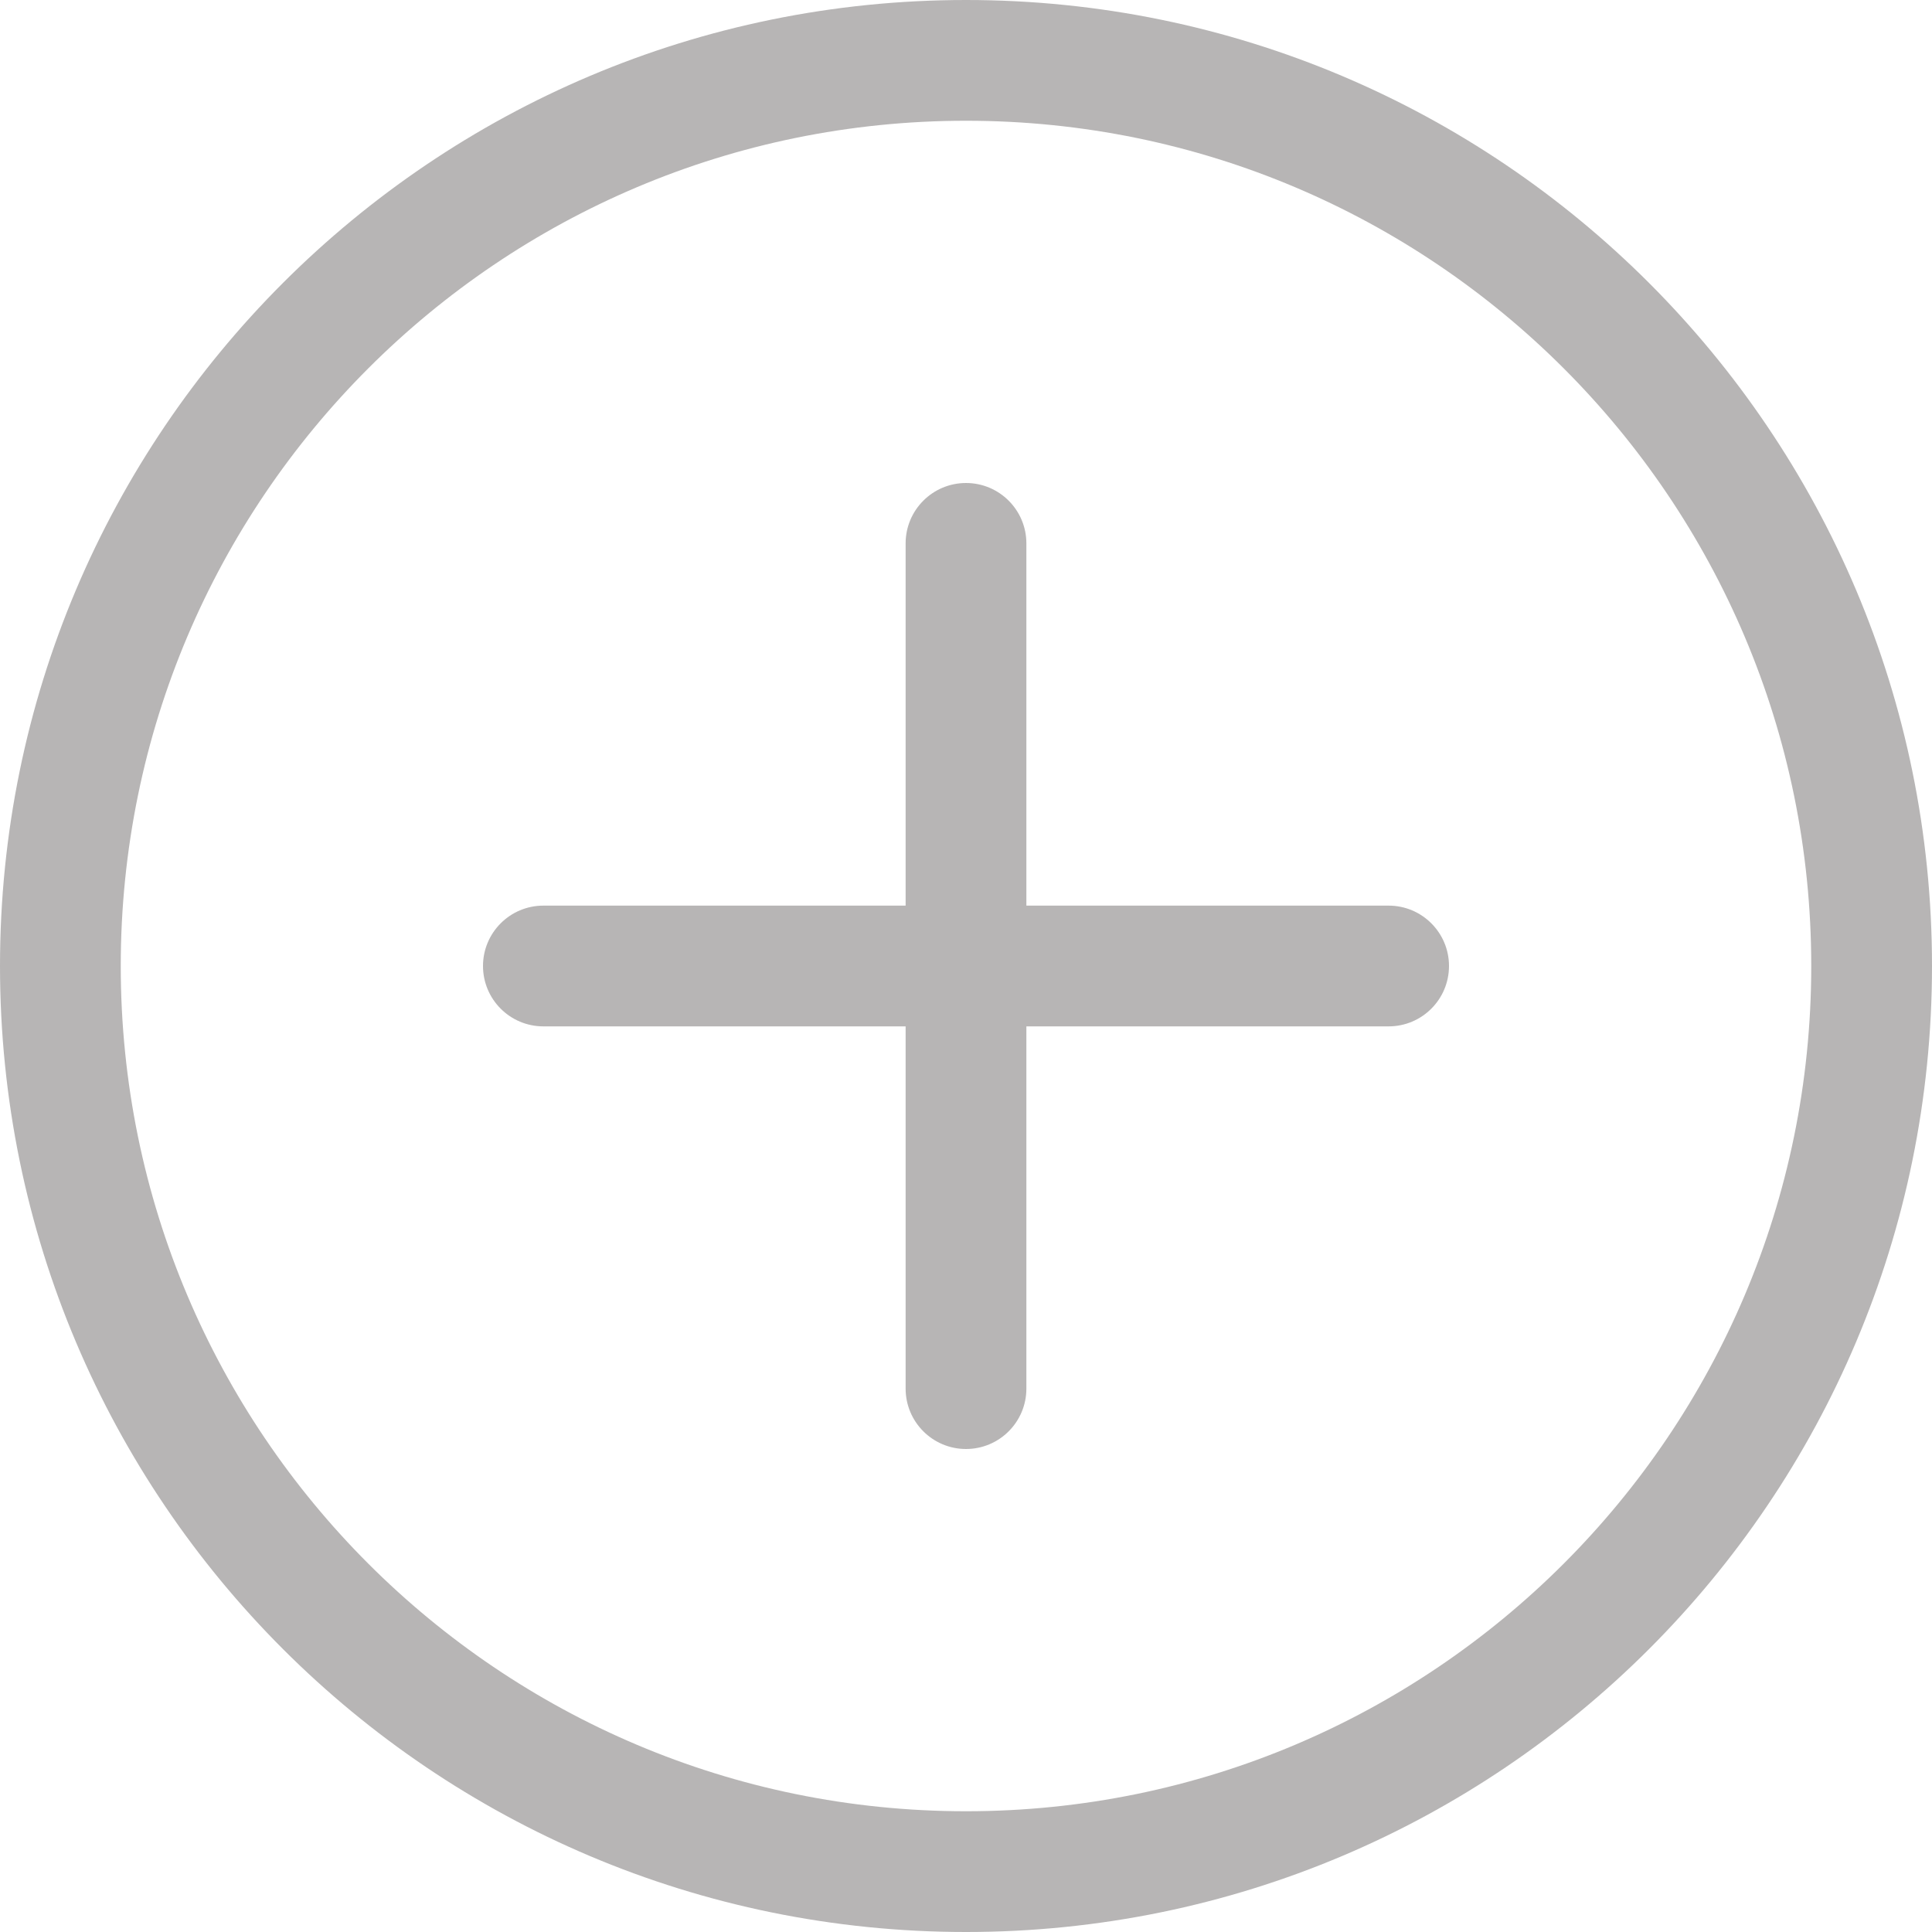
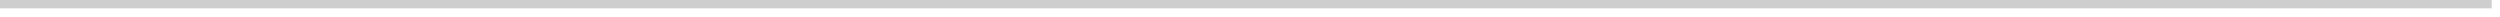
- <svg xmlns="http://www.w3.org/2000/svg" version="1.1" width="16" height="16" viewBox="0,0,256,256">
-   <g fill="#b7b5b5" fill-rule="nonzero" stroke="none" stroke-width="1" stroke-linecap="butt" stroke-linejoin="miter" stroke-miterlimit="10" stroke-dasharray="" stroke-dashoffset="0" font-family="none" font-weight="none" font-size="none" text-anchor="none" style="mix-blend-mode: normal">
-     <g>
-       <g>
-         <g transform="scale(16,16)">
-           <path d="M8,15c-3.866,0 -7,-3.134 -7,-7c0,-3.866 3.134,-7 7,-7c3.866,0 7,3.134 7,7c0,3.866 -3.134,7 -7,7M8,16c4.418,0 8,-3.582 8,-8c0,-4.418 -3.582,-8 -8,-8c-4.418,0 -8,3.582 -8,8c0,4.418 3.582,8 8,8" />
-           <path d="M8,4c0.276,0 0.5,0.224 0.5,0.5v3h3c0.276,0 0.5,0.224 0.5,0.5c0,0.276 -0.224,0.5 -0.5,0.5h-3v3c0,0.276 -0.224,0.5 -0.5,0.5c-0.276,0 -0.5,-0.224 -0.5,-0.5v-3h-3c-0.276,0 -0.5,-0.224 -0.5,-0.5c0,-0.276 0.224,-0.5 0.5,-0.5h3v-3c0,-0.276 0.224,-0.5 0.5,-0.5" />
-         </g>
-       </g>
-     </g>
+ <svg xmlns="http://www.w3.org/2000/svg" version="1.1" width="300px" height="2px">
+   <g transform="matrix(1 0 0 1 -47 -238 )">
+     <path d="M 47 238.5  L 346 238.5  " stroke-width="1" stroke="#cecece" fill="none" />
  </g>
</svg>
